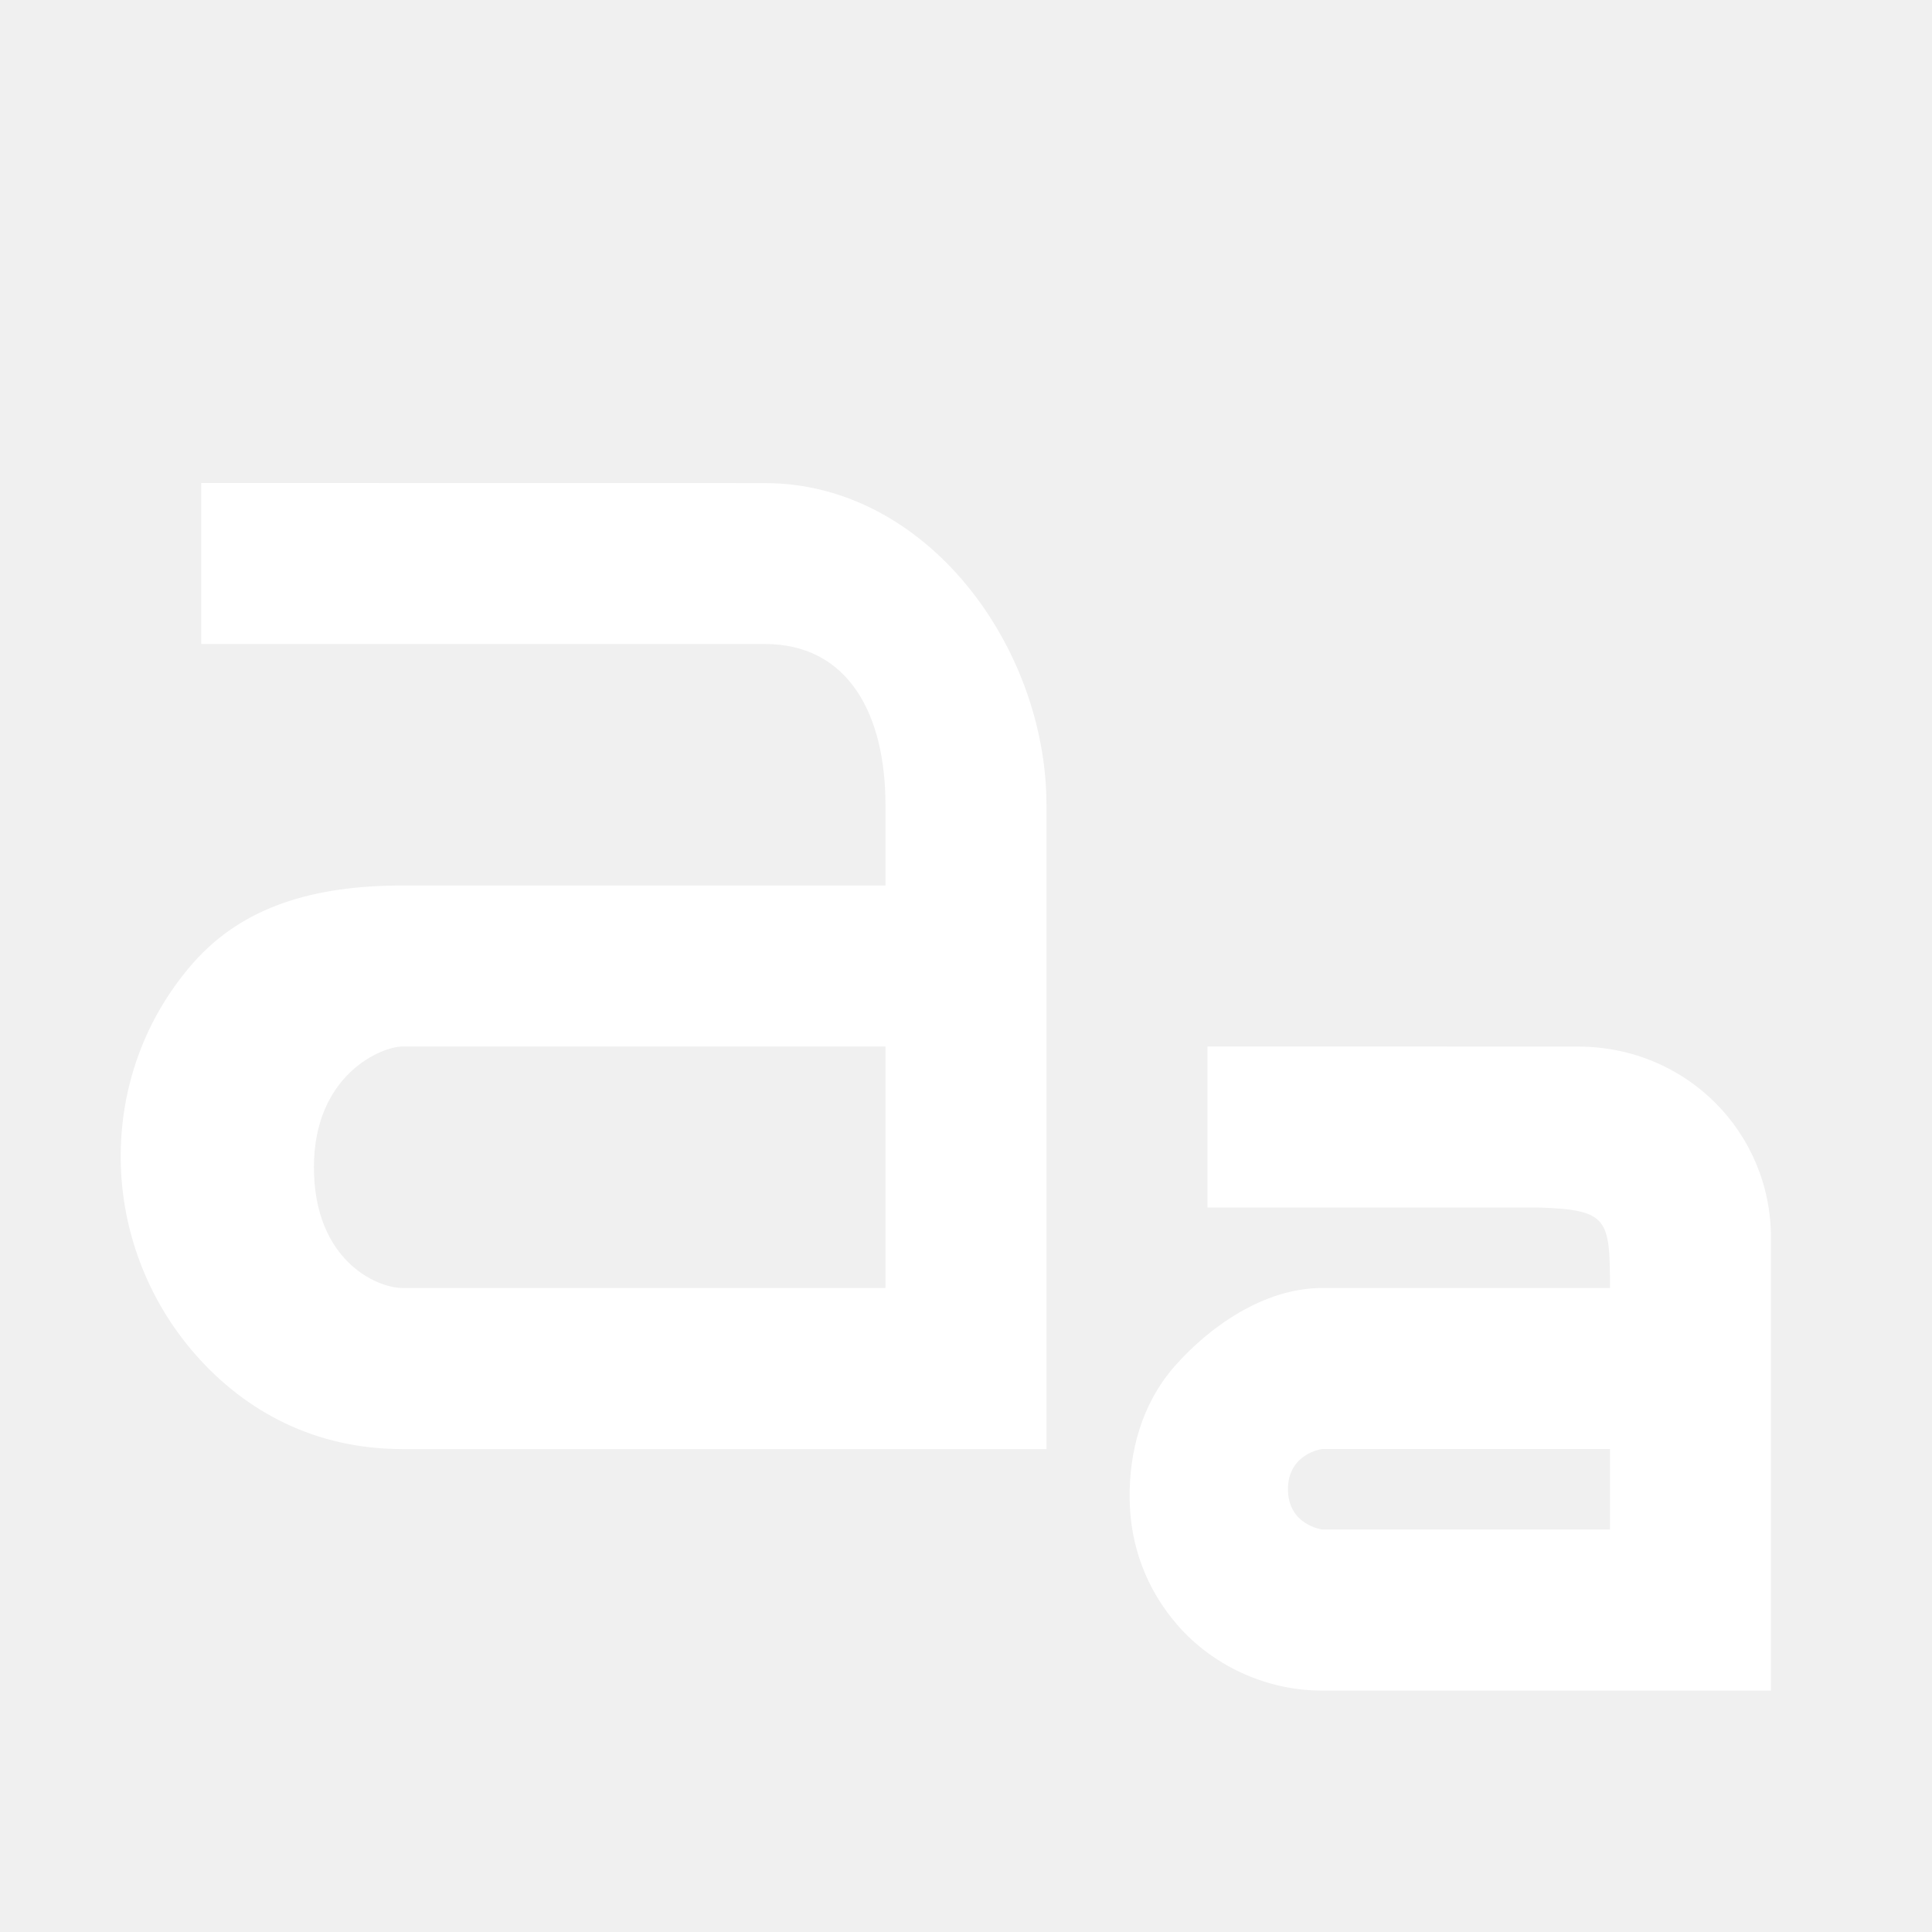
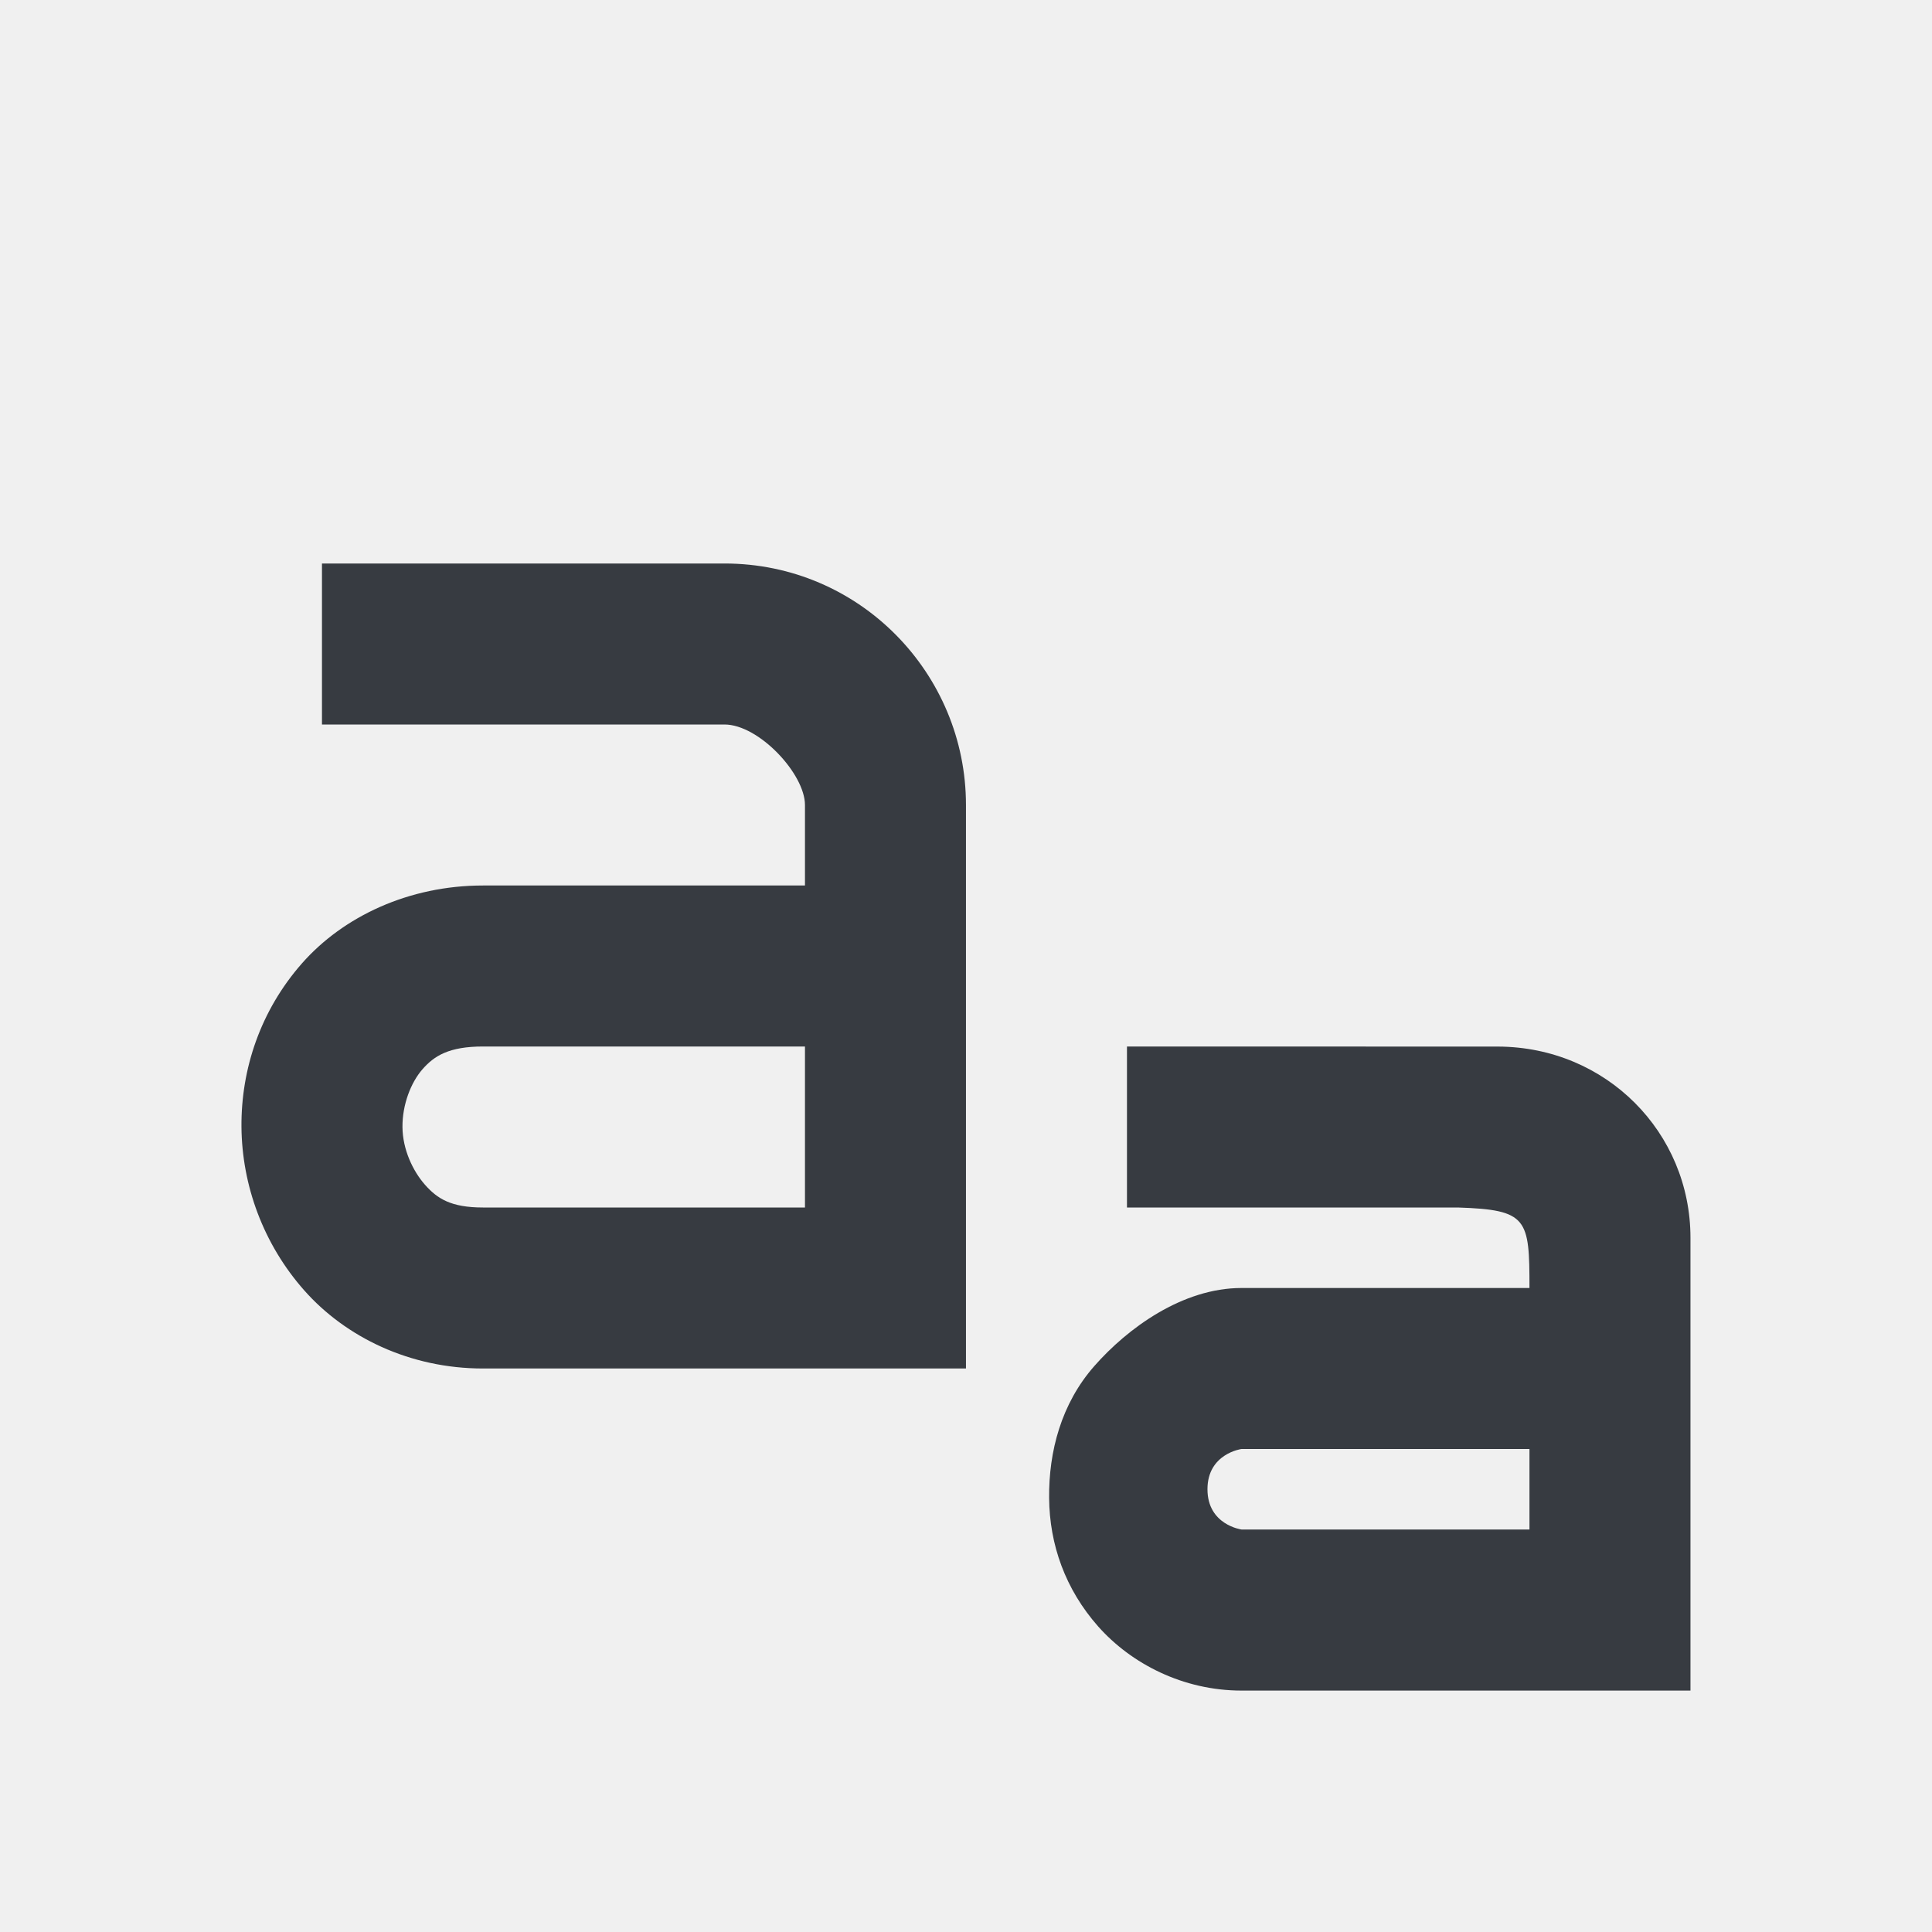
- <svg xmlns="http://www.w3.org/2000/svg" height="24" id="svg7384" version="1.1" width="24">
-   <defs id="defs7386" />
-   <g id="actions" style="display:inline" transform="translate(-474.0004,-195)">
-     <path d="m 476.5,201 0,2 7,0 c 1.045,0 1.5,0.881 1.5,2 l 0,1 -6,0 c -1.103,0 -1.983,0.261 -2.6,0.962 -0.617,0.702 -0.908,1.573 -0.9,2.438 0.007,0.865 0.323,1.743 0.938,2.438 0.615,0.694 1.472,1.163 2.562,1.163 2.667,0 8,0 8,0 0,0 0,-5.333 0,-8 0,-1.961 -1.484,-4 -3.5,-4 z m 2.5,7 6,0 0,3 -6,0 c -0.325,0 -1.1,-0.349 -1.1,-1.5 0,-1.151 0.841,-1.5 1.1,-1.5 z" id="path11643-3-2-8-2" style="font-size:medium;font-style:normal;font-variant:normal;font-weight:normal;font-stretch:normal;text-indent:0;text-align:start;text-decoration:none;line-height:normal;letter-spacing:normal;word-spacing:normal;text-transform:none;direction:ltr;block-progression:tb;writing-mode:lr-tb;text-anchor:start;baseline-shift:baseline;color:#000000;fill:#ffffff;stroke:none;stroke-width:2;marker:none;visibility:visible;display:inline;overflow:visible;enable-background:accumulate" />
-     <path d="m 489,208 0,2 4.11,0 c 0.869,0.028 0.89,0.138 0.89,1 l -3.577,0 c -0.735,0 -1.417,0.501 -1.828,0.969 -0.412,0.468 -0.568,1.064 -0.562,1.641 0.005,0.577 0.2,1.131 0.609,1.594 0.41,0.463 1.055,0.797 1.781,0.797 l 4.781,0 0.796,0 0,-0.797 0,-4.828 c 0,-1.307 -1.046,-2.37 -2.39,-2.375 z m 1.423,5 3.577,0 0,1 -3.577,0 c 0,0 -0.423,-0.056 -0.423,-0.5 0,-0.444 0.423,-0.5 0.423,-0.5 z" id="path19696-8" style="font-size:medium;font-style:normal;font-variant:normal;font-weight:normal;font-stretch:normal;text-indent:0;text-align:start;text-decoration:none;line-height:normal;letter-spacing:normal;word-spacing:normal;text-transform:none;direction:ltr;block-progression:tb;writing-mode:lr-tb;text-anchor:start;baseline-shift:baseline;color:#000000;fill:#ffffff;stroke:none;stroke-width:1.067;marker:none;visibility:visible;display:inline;overflow:visible;enable-background:accumulate;font-family:Sans;-inkscape-font-specification:Sans" />
+ <svg xmlns="http://www.w3.org/2000/svg" height="24" version="1.1" width="24">
+   <g transform="translate(-473.0004,-171)">
+     <path d="m 487,184 0,2 4.11,0 c 0.869,0.028 0.89,0.138 0.89,1 l -3.577,0 c -0.735,0 -1.417,0.501 -1.828,0.969 -0.412,0.468 -0.568,1.064 -0.562,1.641 0.005,0.577 0.2,1.131 0.609,1.594 0.41,0.463 1.055,0.797 1.781,0.797 l 4.781,0 0.796,0 0,-0.797 0,-4.828 c 0,-1.307 -1.046,-2.37 -2.39,-2.375 z m 1.423,5 3.577,0 0,1 -3.577,0 C 488.423,190 488,189.944 488,189.5 488,189.056 488.423,189 488.423,189 z" style="fill:#373b41;stroke-width:1.067" />
+     <path d="m 477,178 0,2 5,0 c 0.428,0 1,0.614 1,1 l 0,1 -4,0 c -0.919,0 -1.736,0.384 -2.25,0.969 -0.514,0.585 -0.756,1.311 -0.75,2.031 0.006,0.721 0.269,1.453 0.781,2.031 C 477.294,187.61 478.092,188 479,188 l 5,0 1,0 0,-1 0,-6 c 0,-1.634 -1.32,-3 -3,-3 l -5,0 z m 2,6 4,0 0,2 -4,0 c -0.398,0 -0.567,-0.11 -0.719,-0.281 C 478.129,185.547 478.002,185.279 478,185 c -0.002,-0.279 0.105,-0.554 0.25,-0.719 C 478.395,184.116 478.578,184 479,184 z" style="fill:#373b41;stroke-width:2" />
  </g>
</svg>
